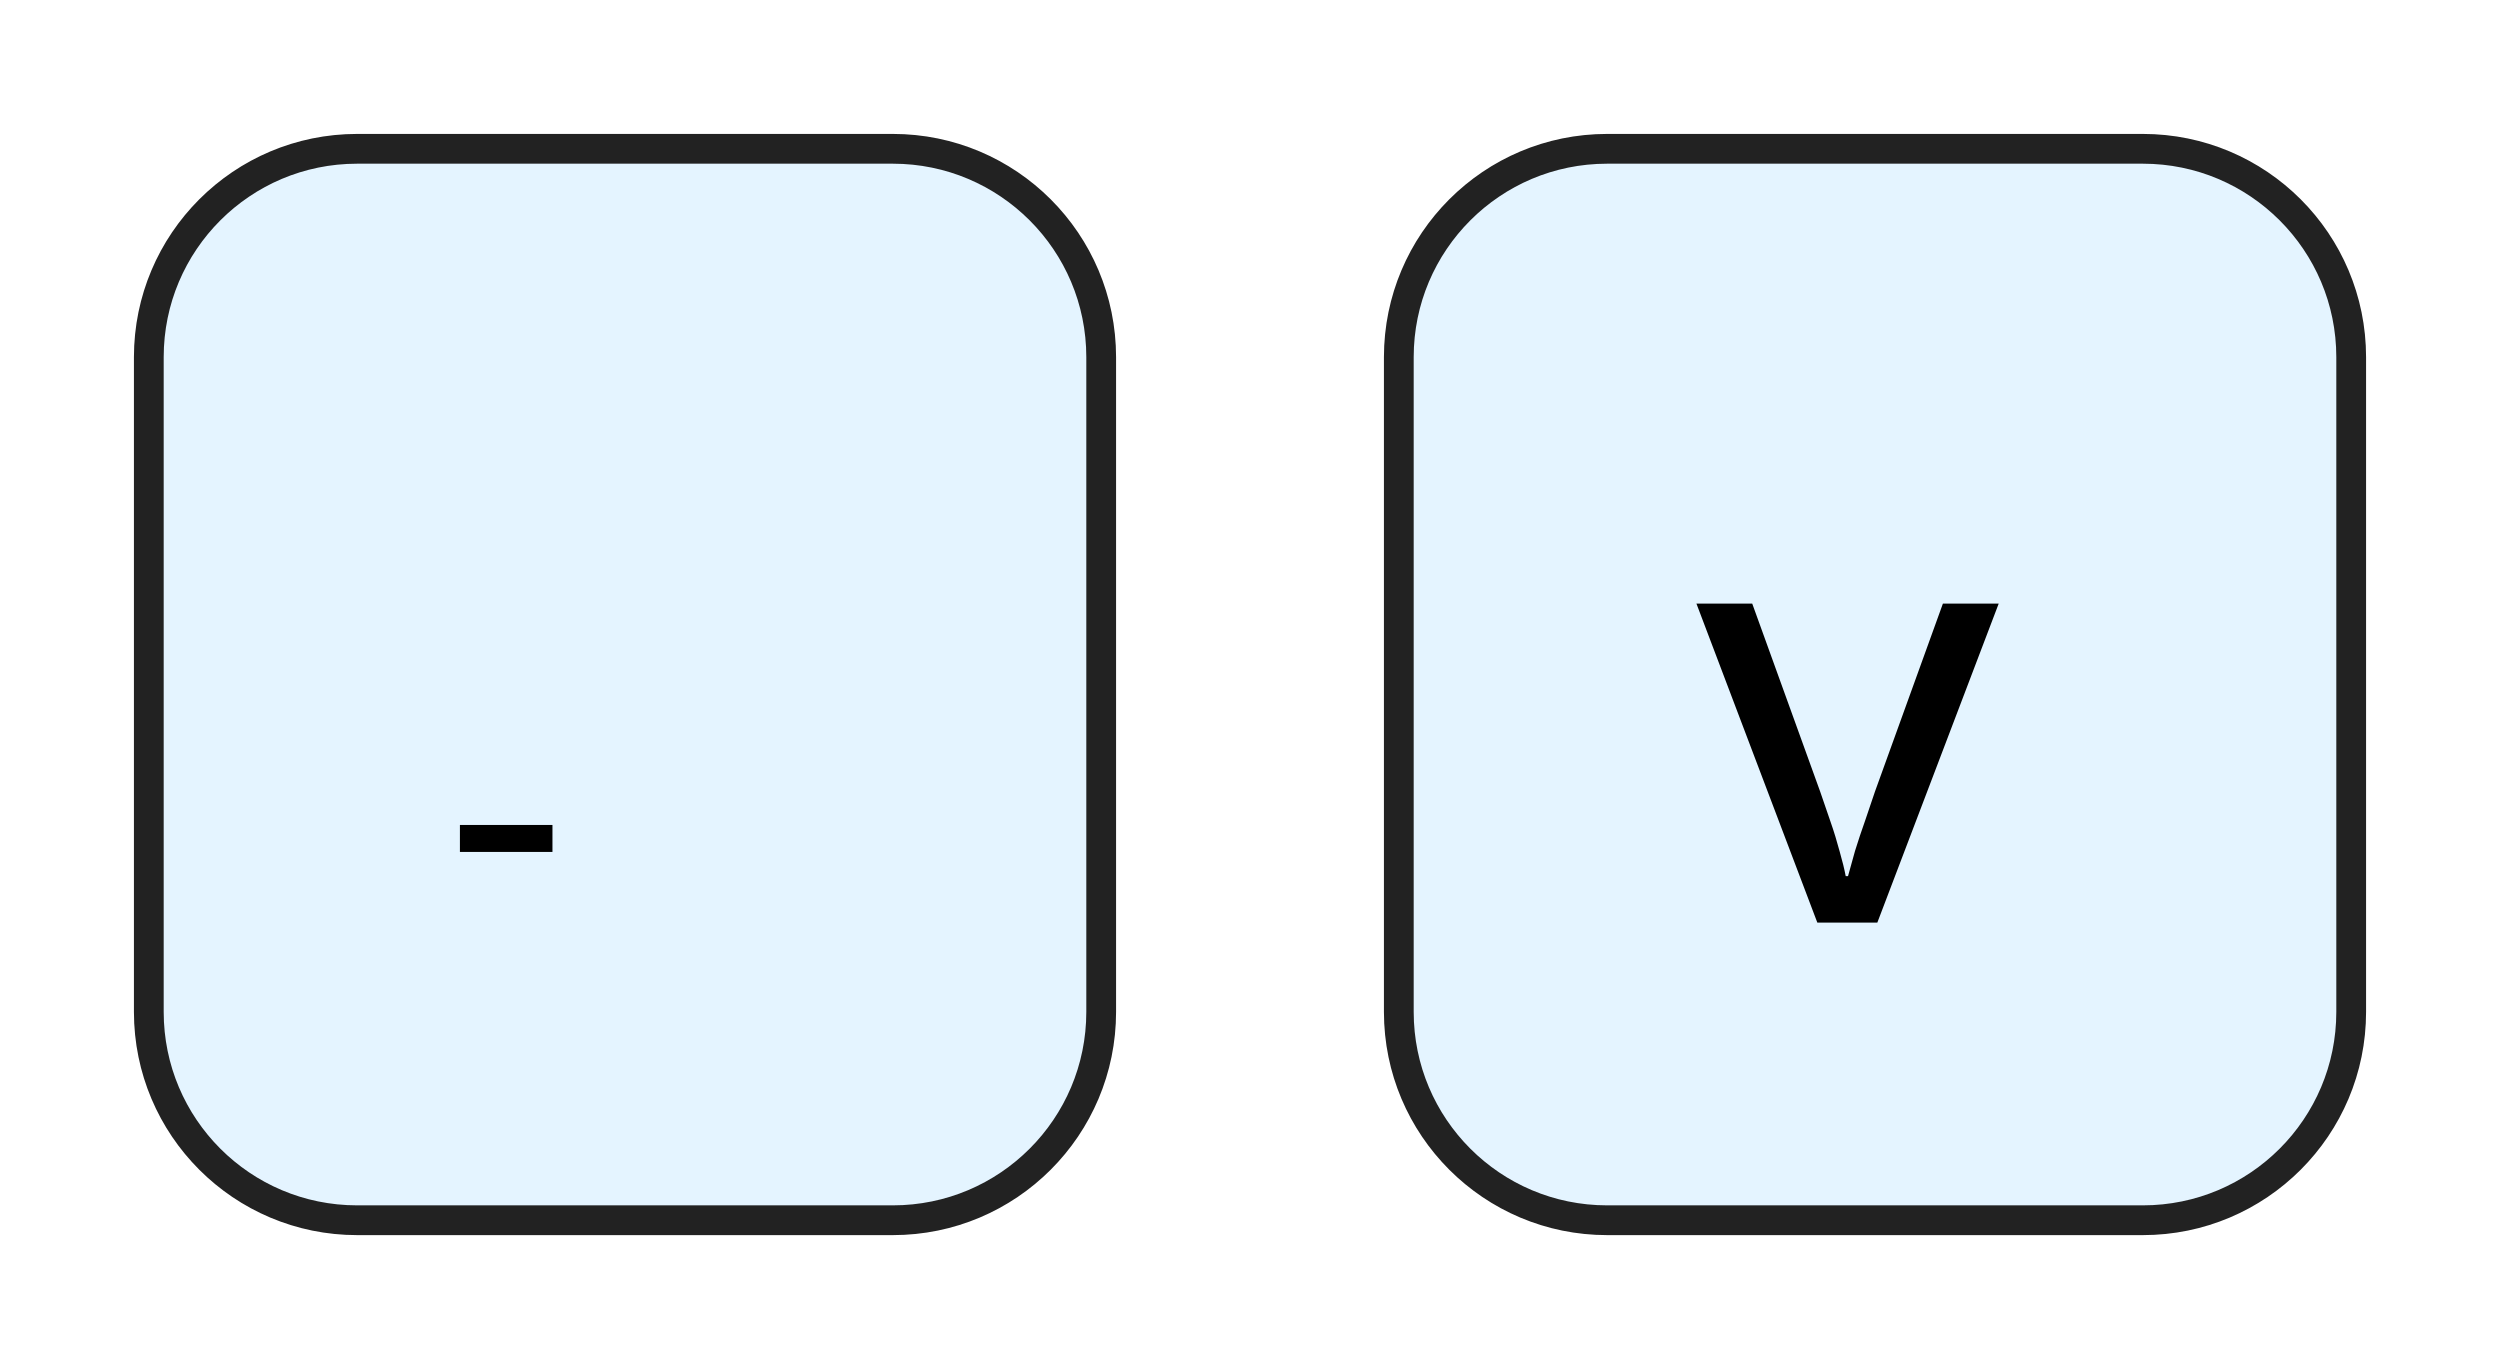
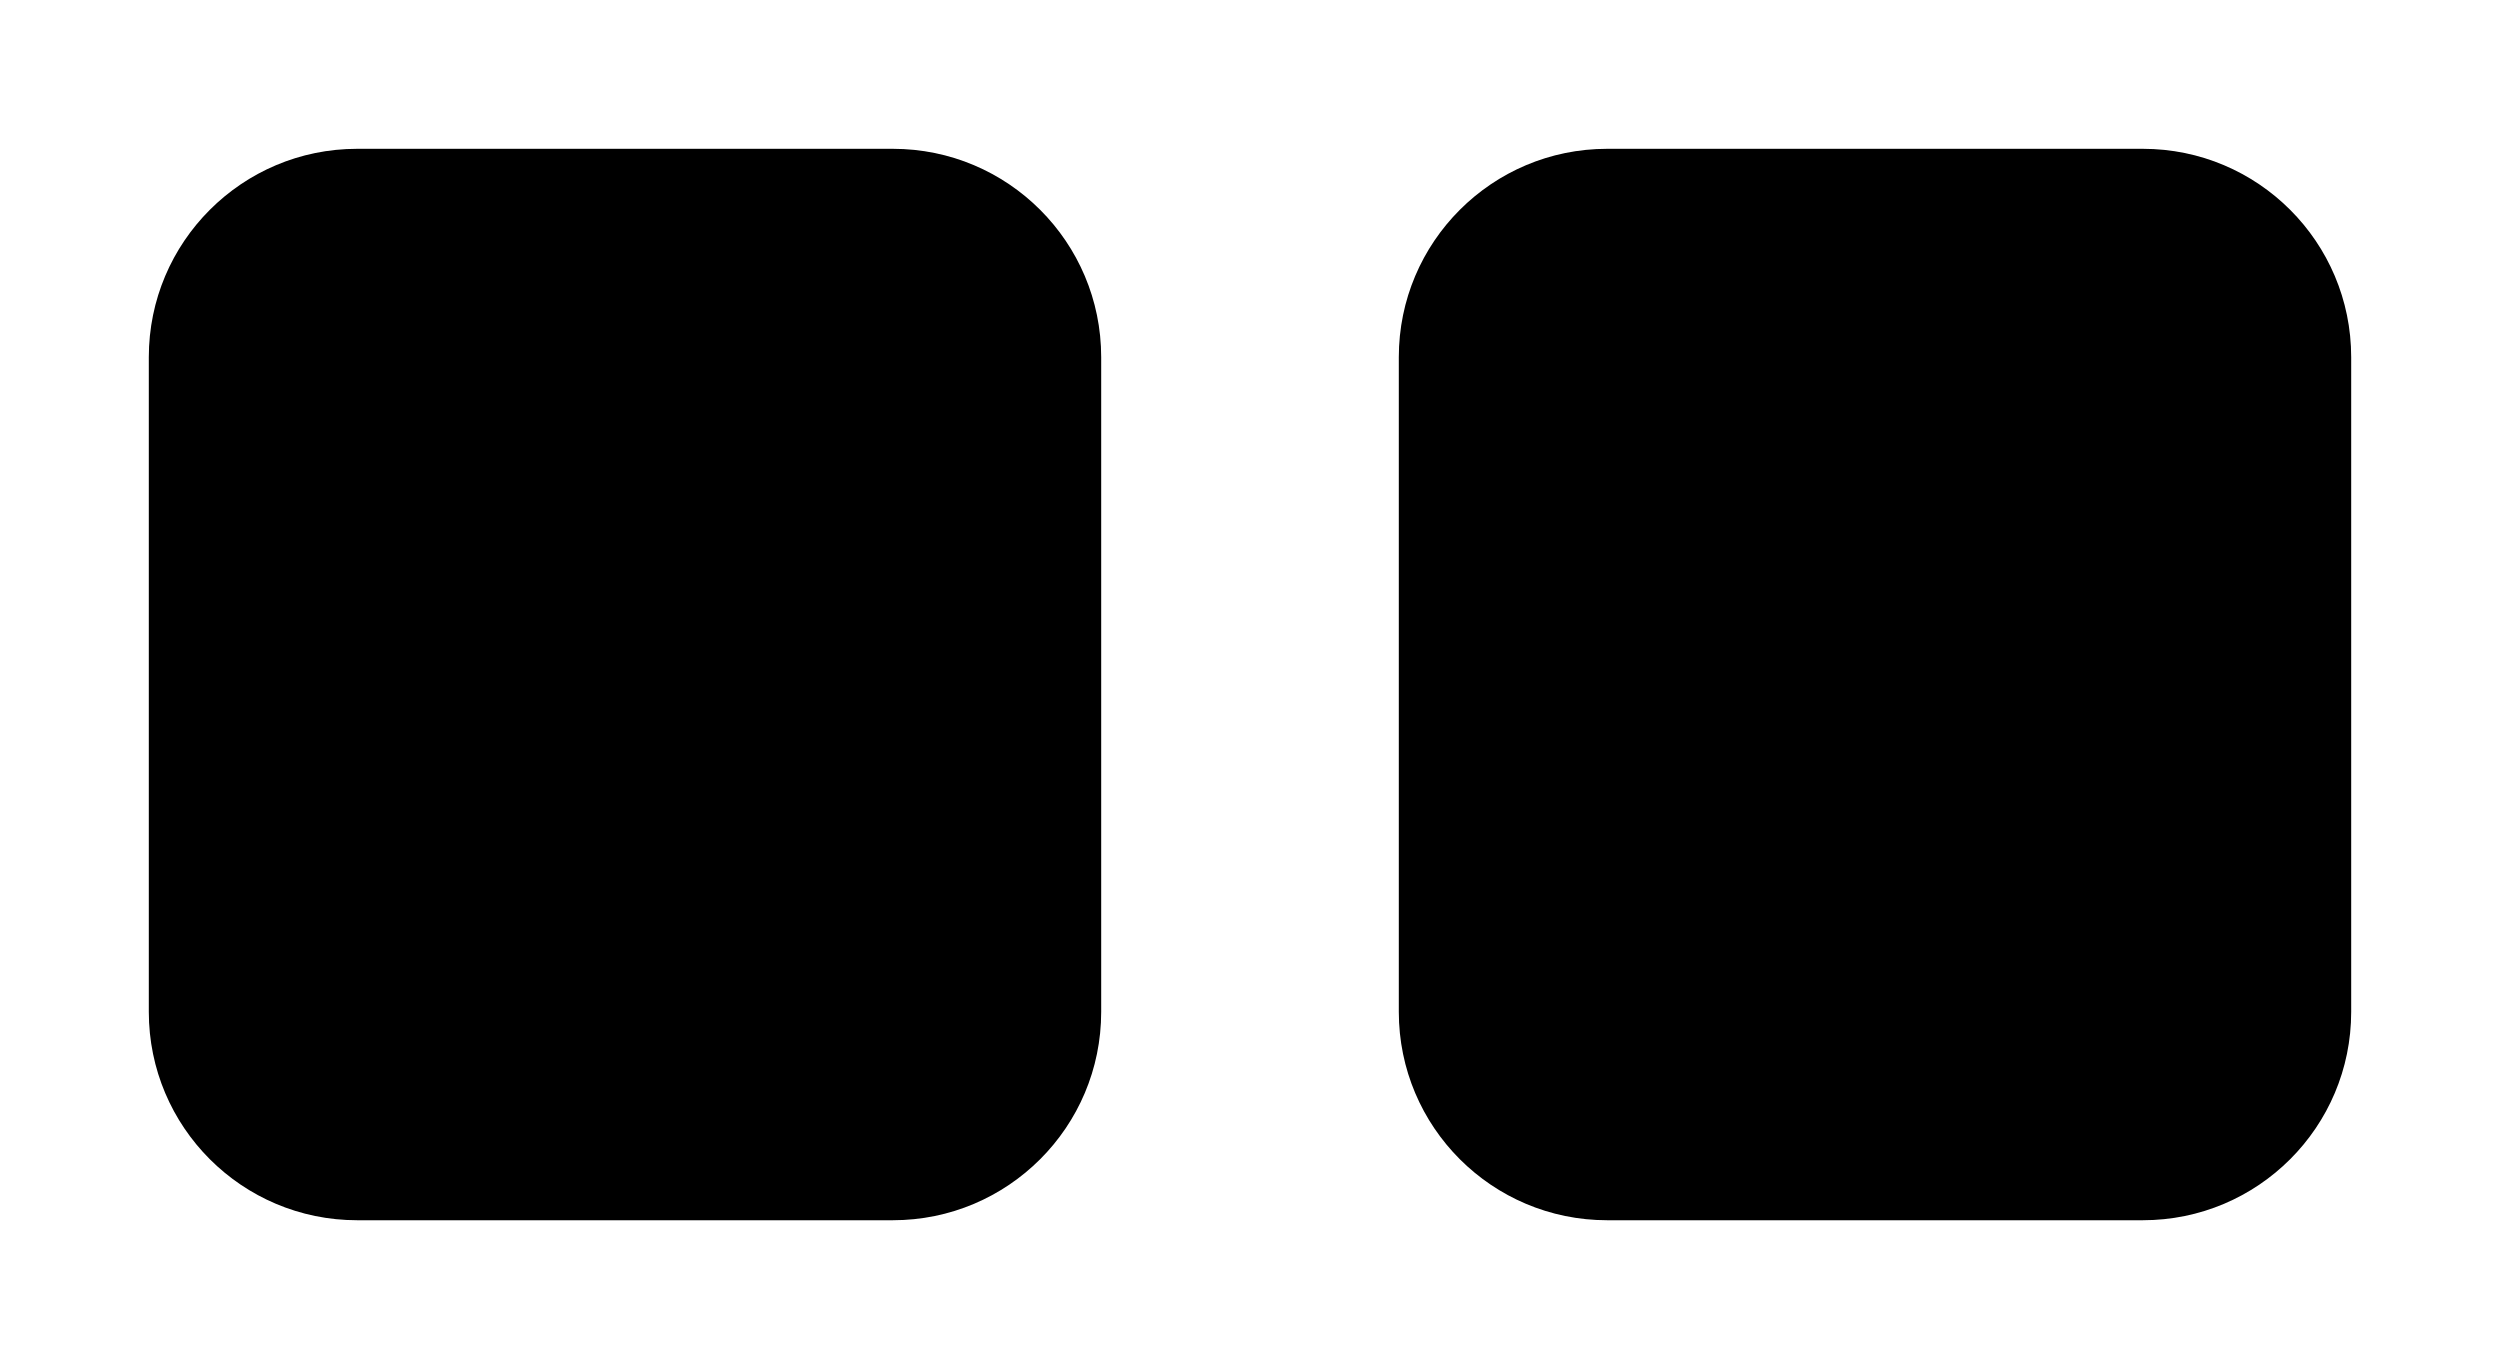
<svg xmlns="http://www.w3.org/2000/svg" version="1.1" width="84" height="46" viewbox="0 0 84 46">
  <defs>
-     <style type="text/css">#guide .c{fill:none;stroke:#222222;}.j{fill:#000000;font-family:Roboto Mono,Sans-serif;font-size:20px;}.l{fill:#e4f4ff;stroke:#222222;}#guide .syn{fill:#8D8D8D;font-family:Roboto Mono,Sans-serif;font-size:20px;}</style>
+     <style type="text/css">#guide .c{fill:none;stroke:#222222;}#guide .j{fill:#000000;font-family:Roboto Mono,Sans-serif;font-size:20px;}#guide .l{fill:#e4f4ff;stroke:#222222;}#guide .syn{fill:#8D8D8D;font-family:Roboto Mono,Sans-serif;font-size:20px;}</style>
  </defs>
  <path class="c" d="M0 31h5m32 0h10m32 0h5" />
  <rect class="l" x="5" y="5" width="32" height="36" rx="7" />
  <text class="syn" x="15" y="31">-</text>
  <rect class="l" x="47" y="5" width="32" height="36" rx="7" />
  <text class="j" x="57" y="31">v</text>
</svg>
